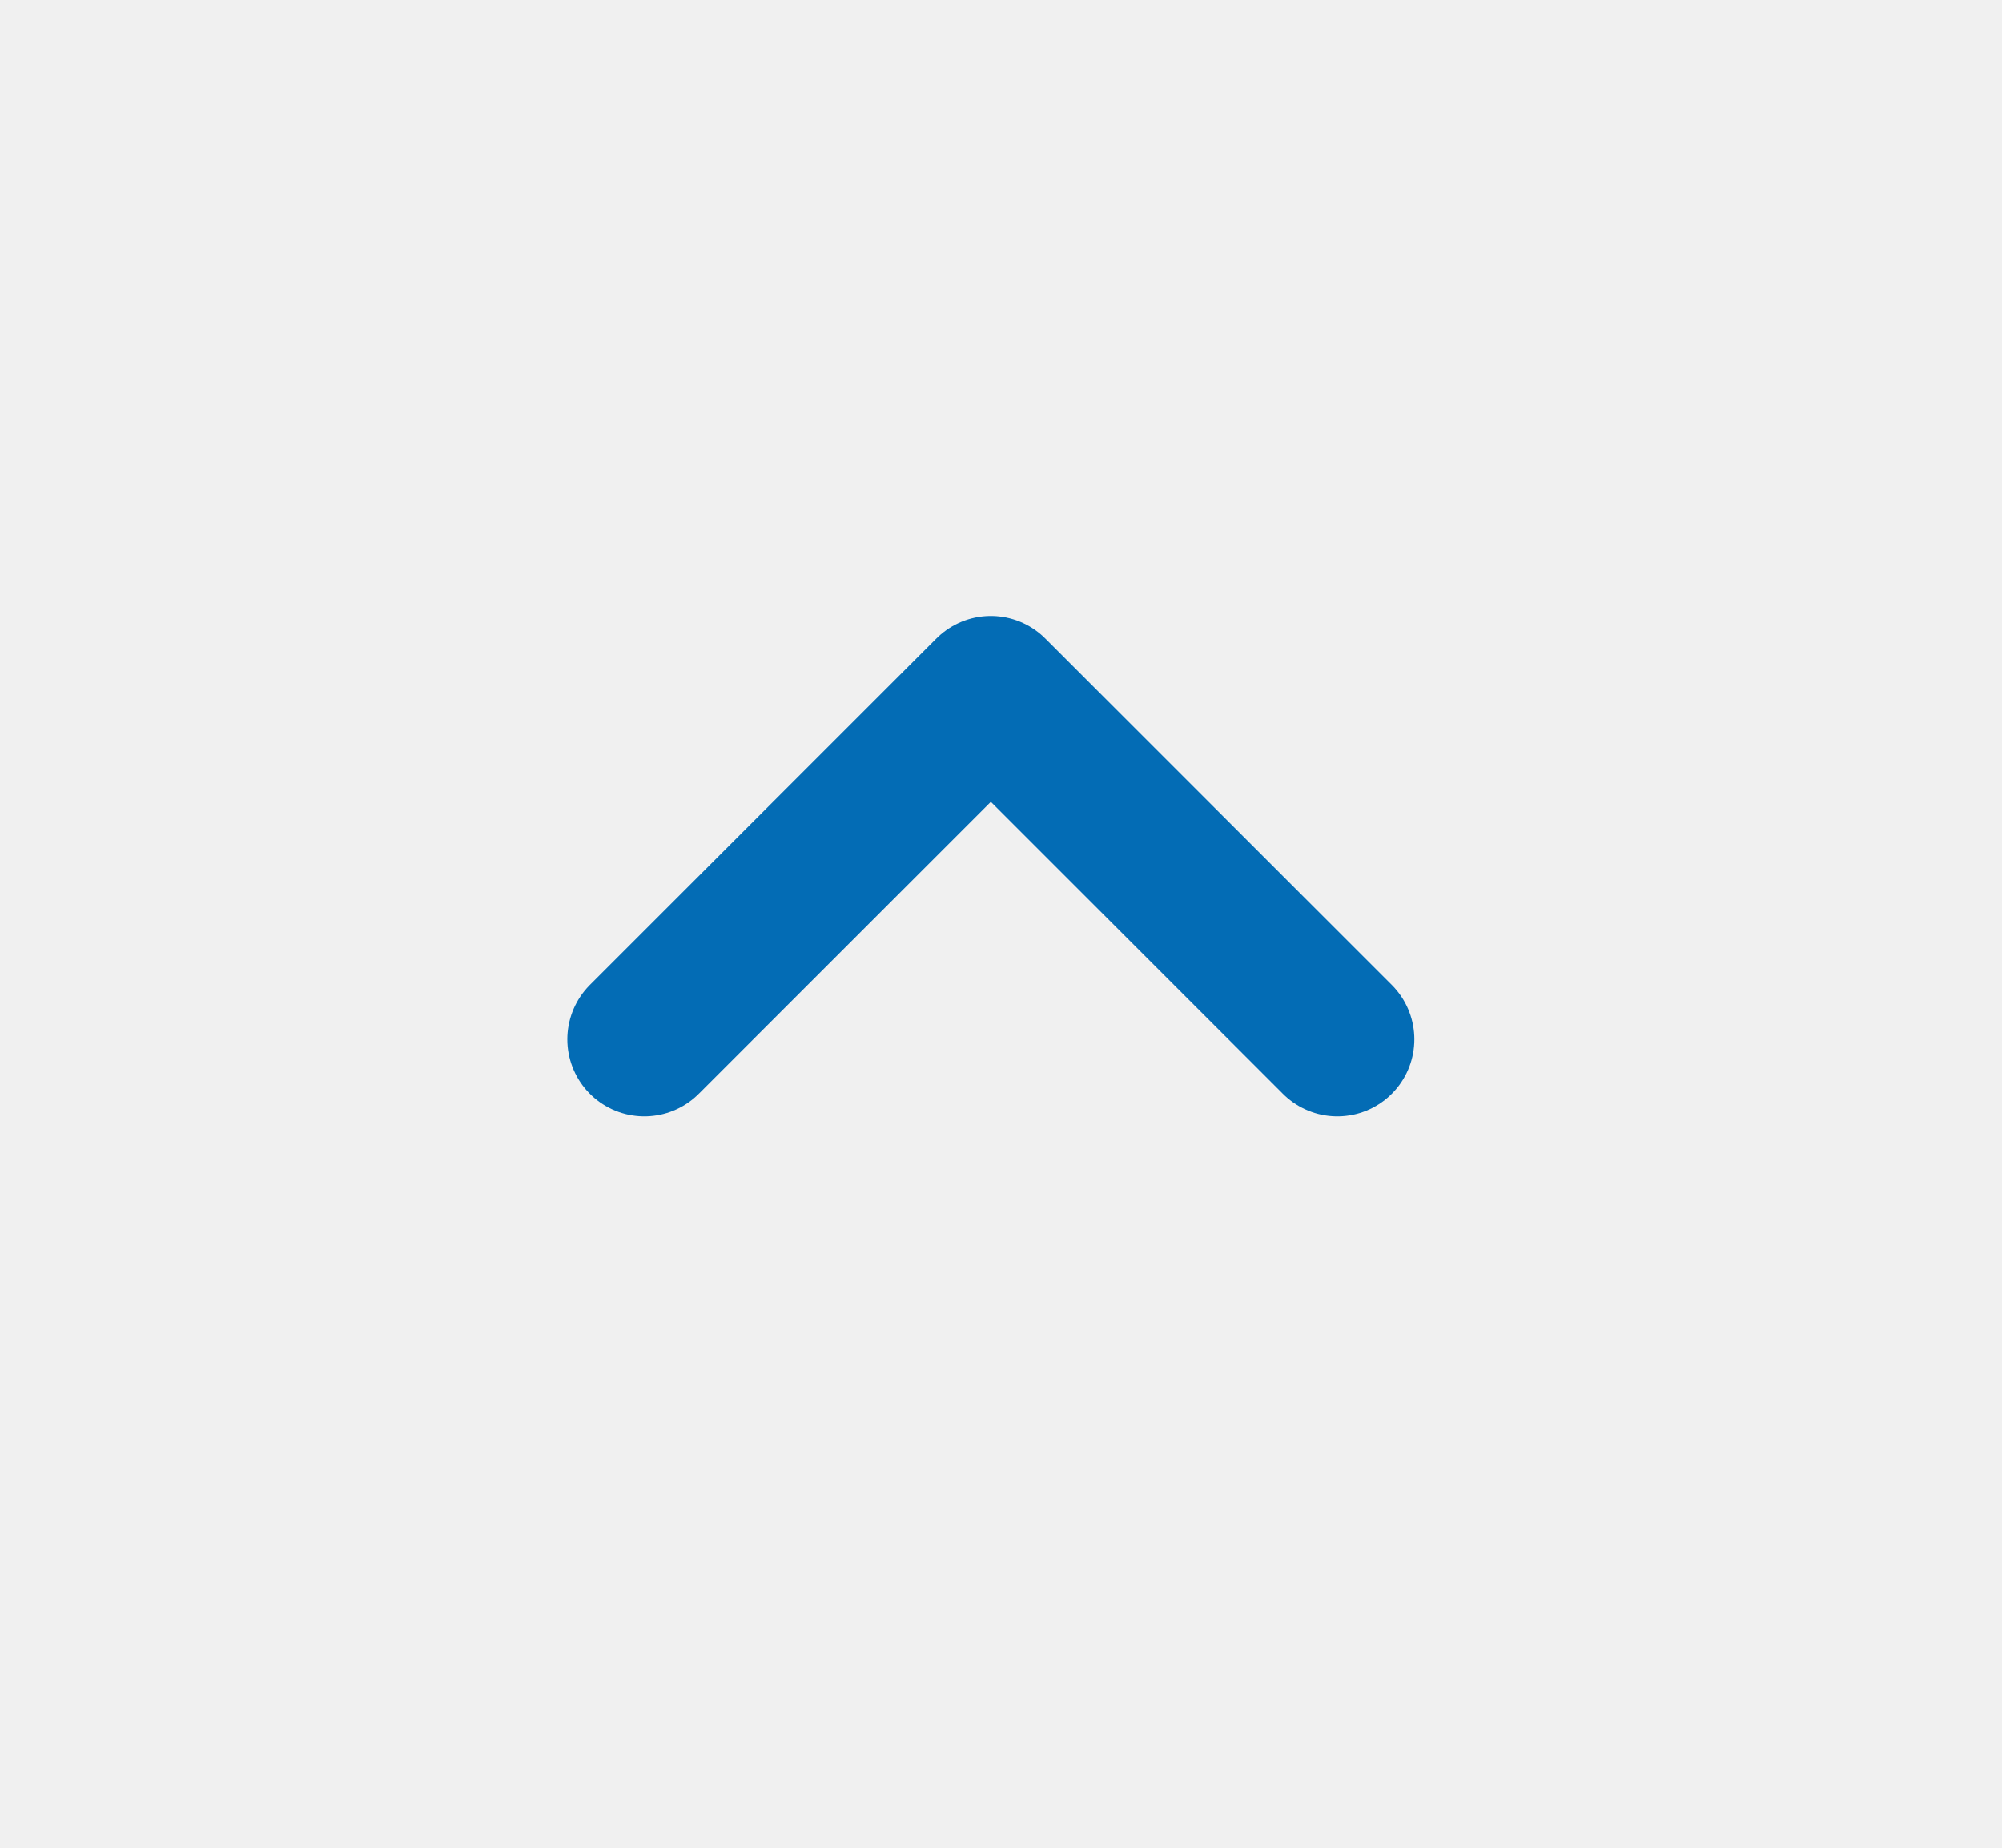
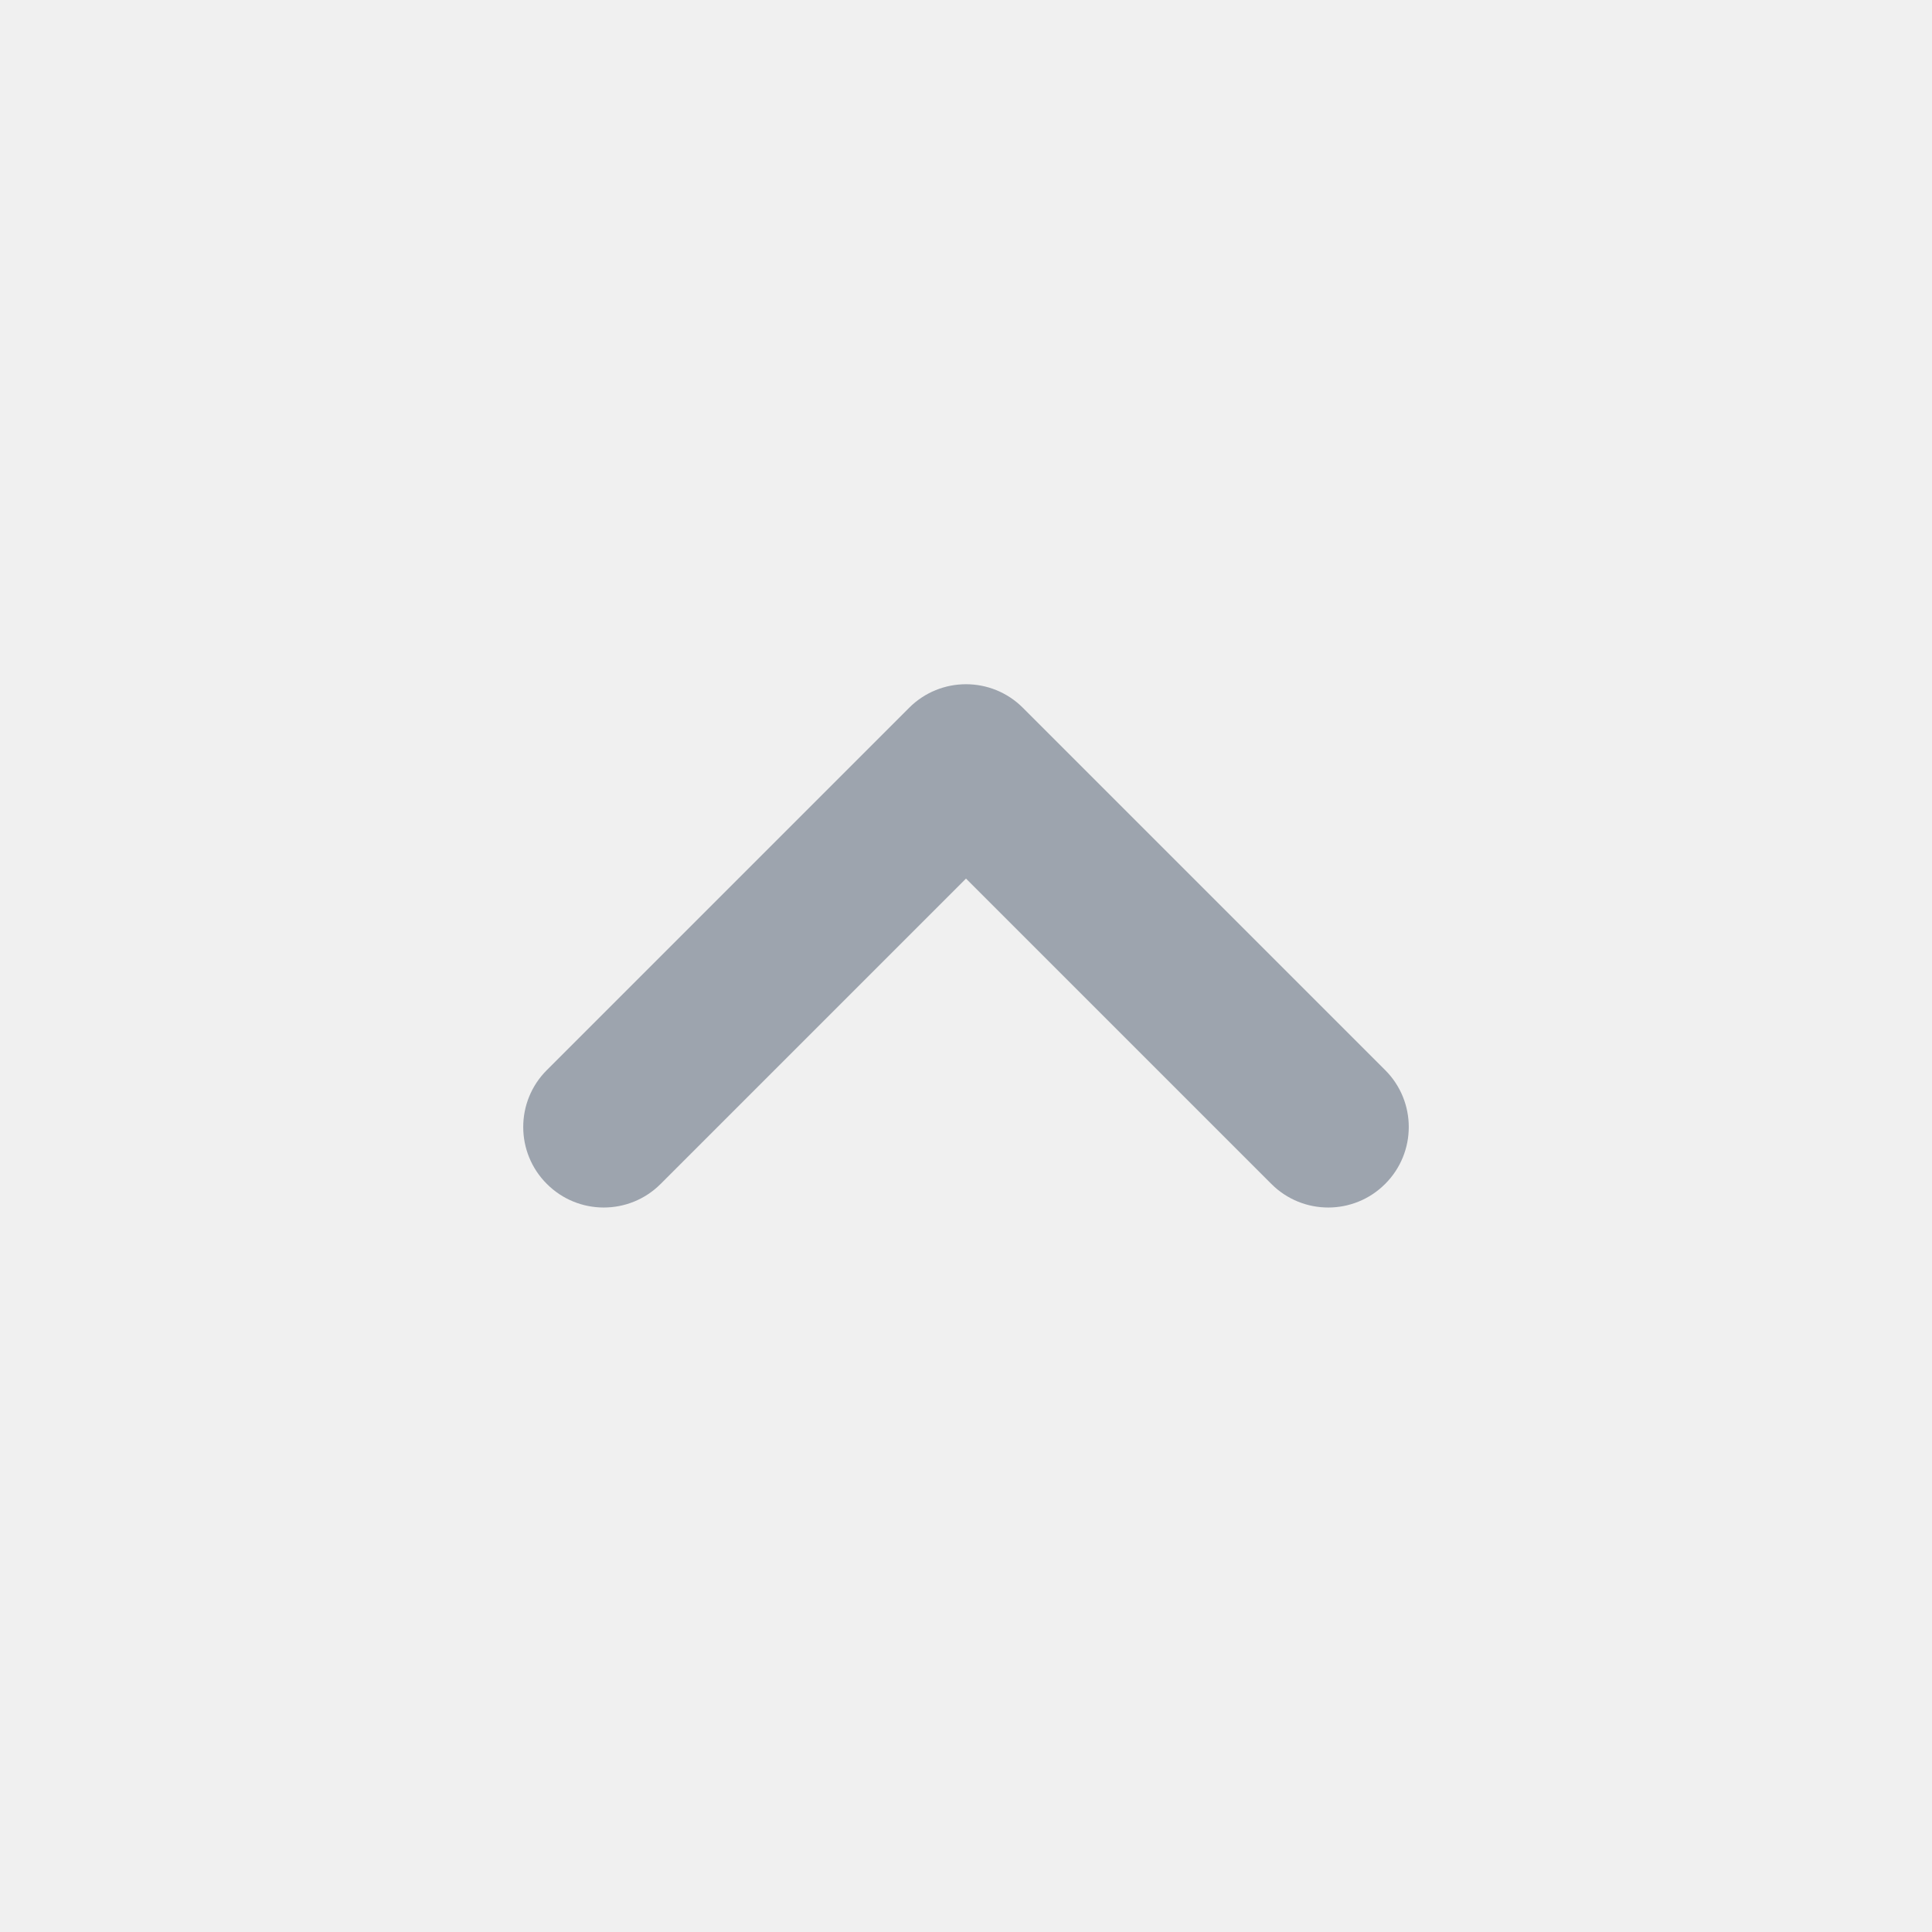
- <svg xmlns="http://www.w3.org/2000/svg" width="26" height="24" viewBox="0 0 26 24" fill="none">
-   <g clip-path="url(#clip0_936_664)">
-     <mask id="mask0_936_664" style="mask-type:alpha" maskUnits="userSpaceOnUse" x="0" y="-1" width="25" height="25">
-       <path d="M8.868 24L16.868 24C21.286 24 24.868 20.418 24.868 16L24.868 8C24.868 3.581 21.286 -0 16.868 -0L8.868 -0C4.449 -0 0.868 3.581 0.868 8L0.868 16C0.868 20.418 4.449 24 8.868 24Z" fill="#C4C4C4" />
-     </mask>
-     <g mask="url(#mask0_936_664)">
-       <path d="M17.368 13.5L12.868 9L8.368 13.5" stroke="#036CB5" stroke-width="2" stroke-linecap="round" stroke-linejoin="round" />
-     </g>
-   </g>
-   <defs>
-     <clipPath id="clip0_936_664">
-       <rect width="25" height="24" fill="white" transform="translate(0.201172 -0.000244141)" />
-     </clipPath>
-   </defs>
+ <svg xmlns="http://www.w3.org/2000/svg" width="24" height="24" viewBox="0 0 24 24" fill="none">
+   <path fill-rule="evenodd" clip-rule="evenodd" d="M17.207 14.707C16.817 15.098 16.183 15.098 15.793 14.707L12 10.914L8.207 14.707C7.817 15.098 7.183 15.098 6.793 14.707C6.402 14.317 6.402 13.683 6.793 13.293L11.293 8.793C11.683 8.402 12.317 8.402 12.707 8.793L17.207 13.293C17.598 13.683 17.598 14.317 17.207 14.707Z" fill="#9DA4AE" />
</svg>
